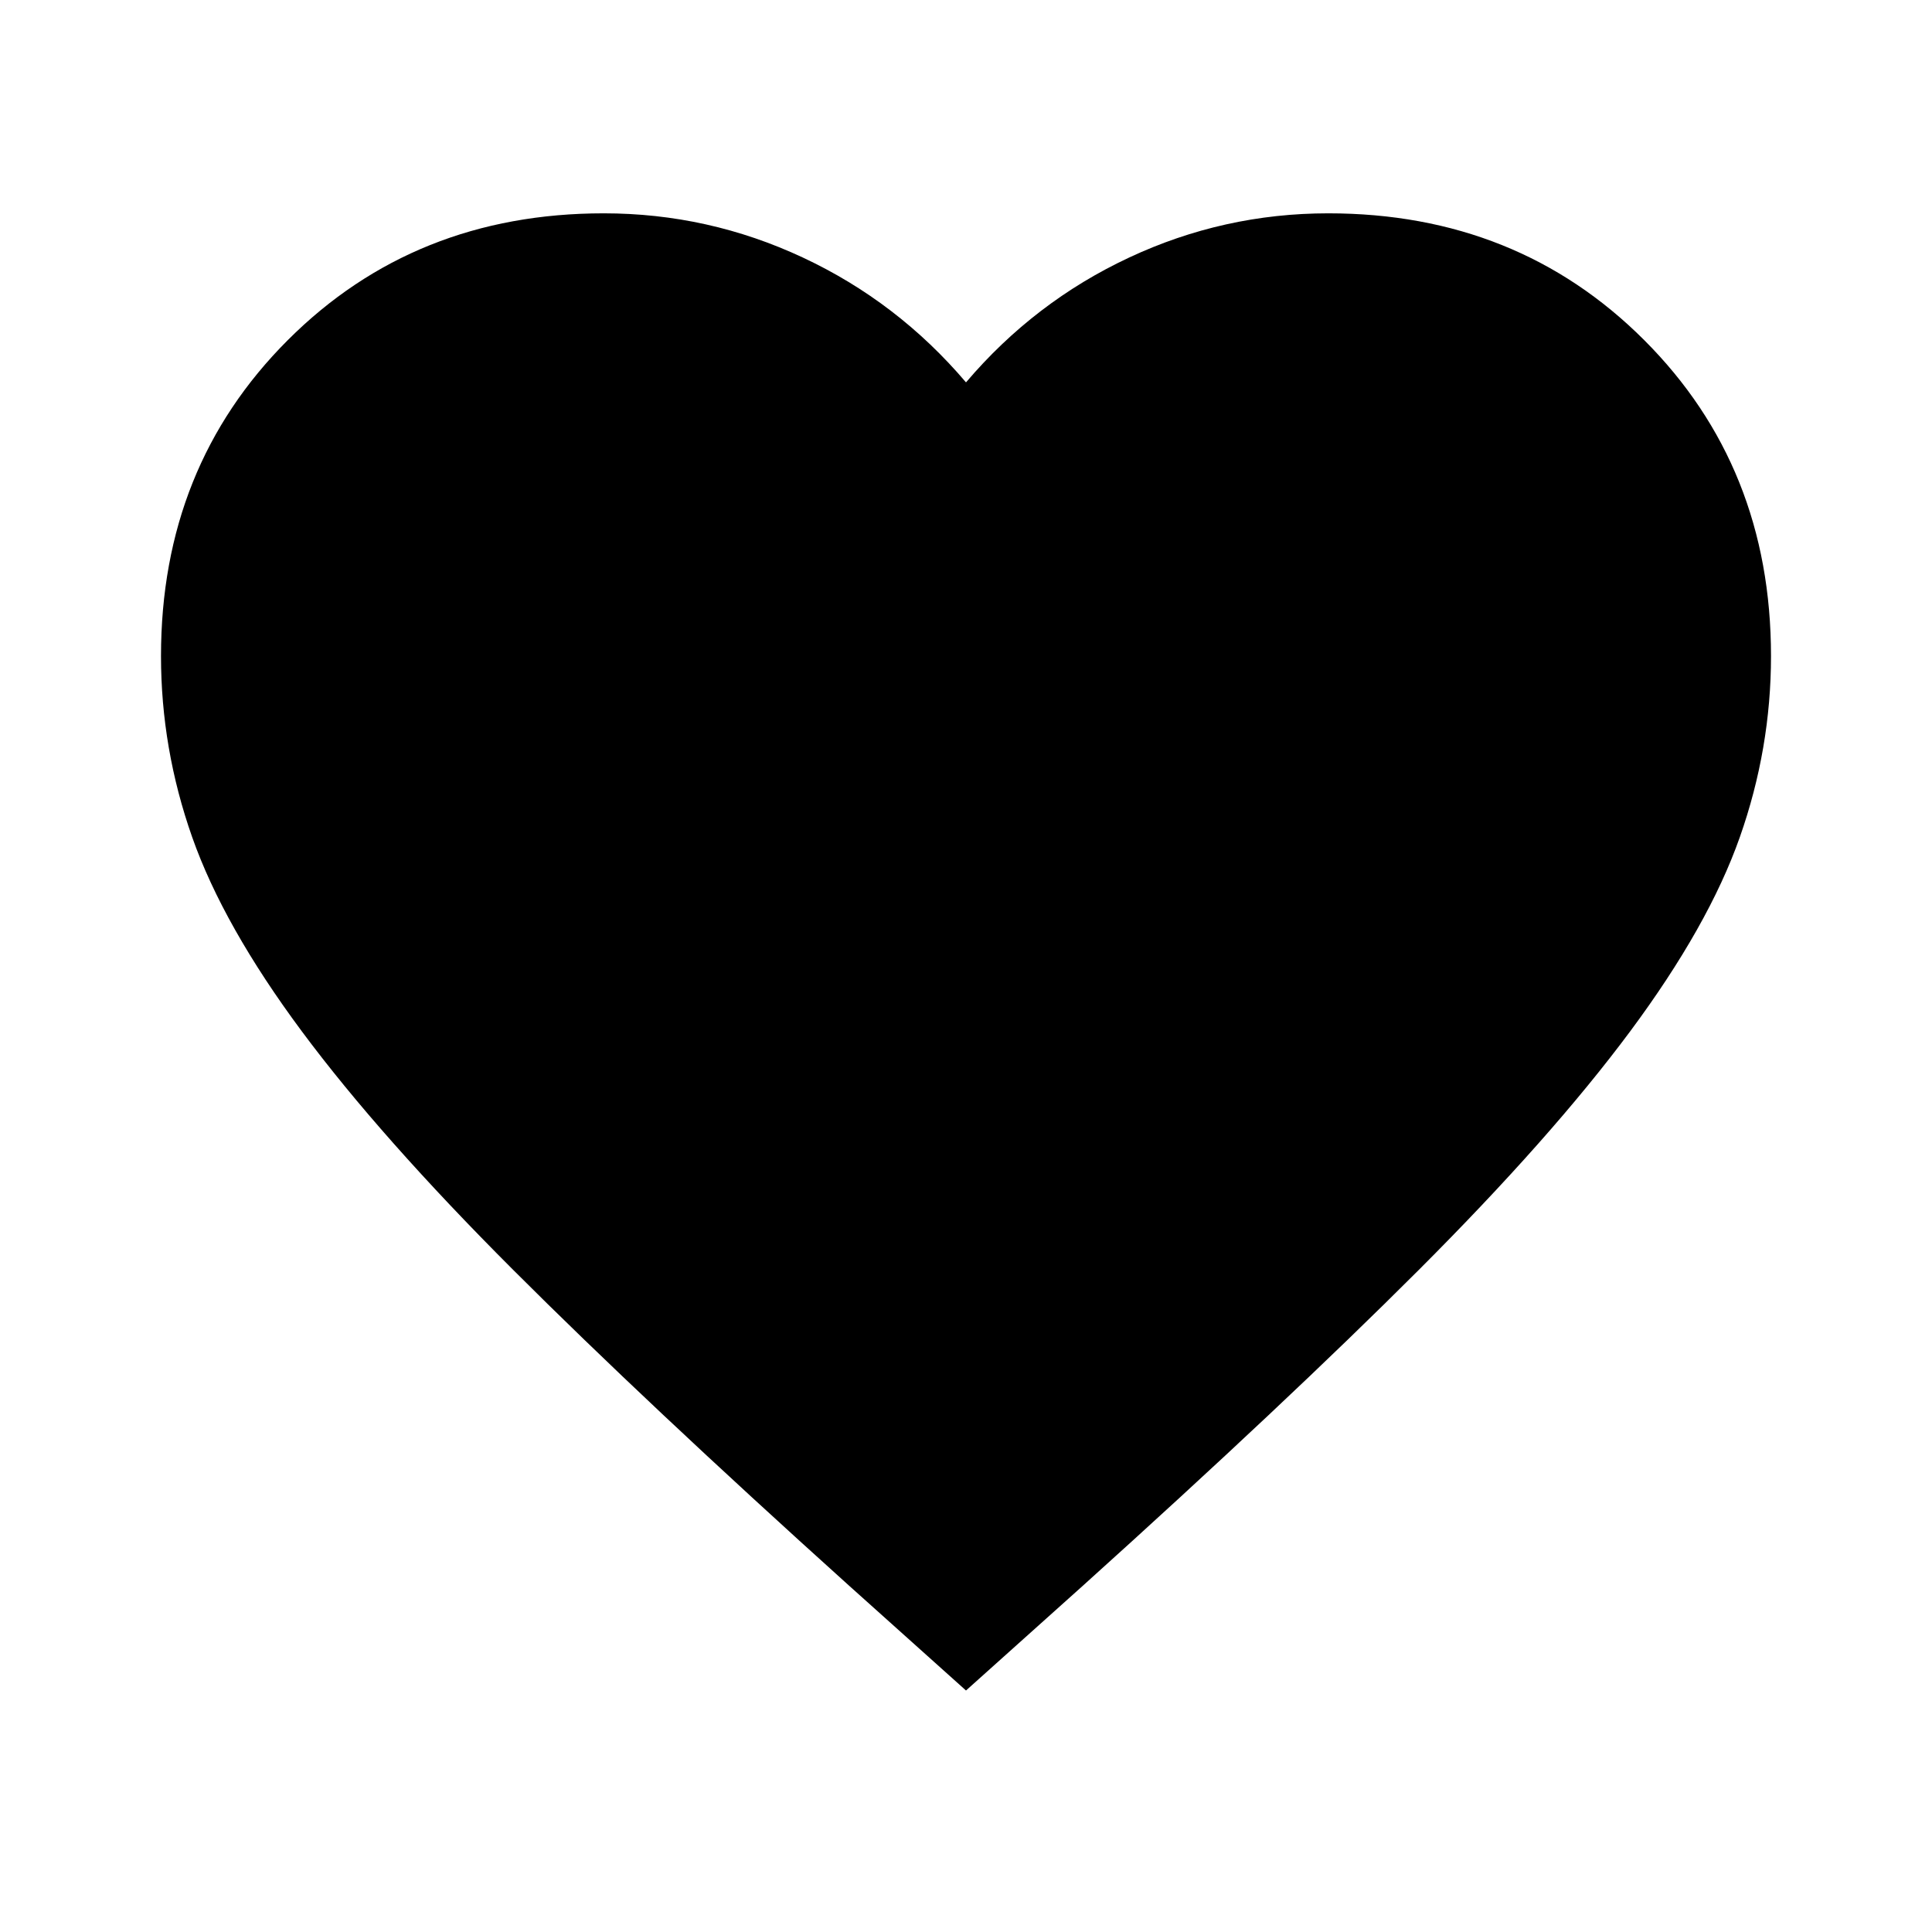
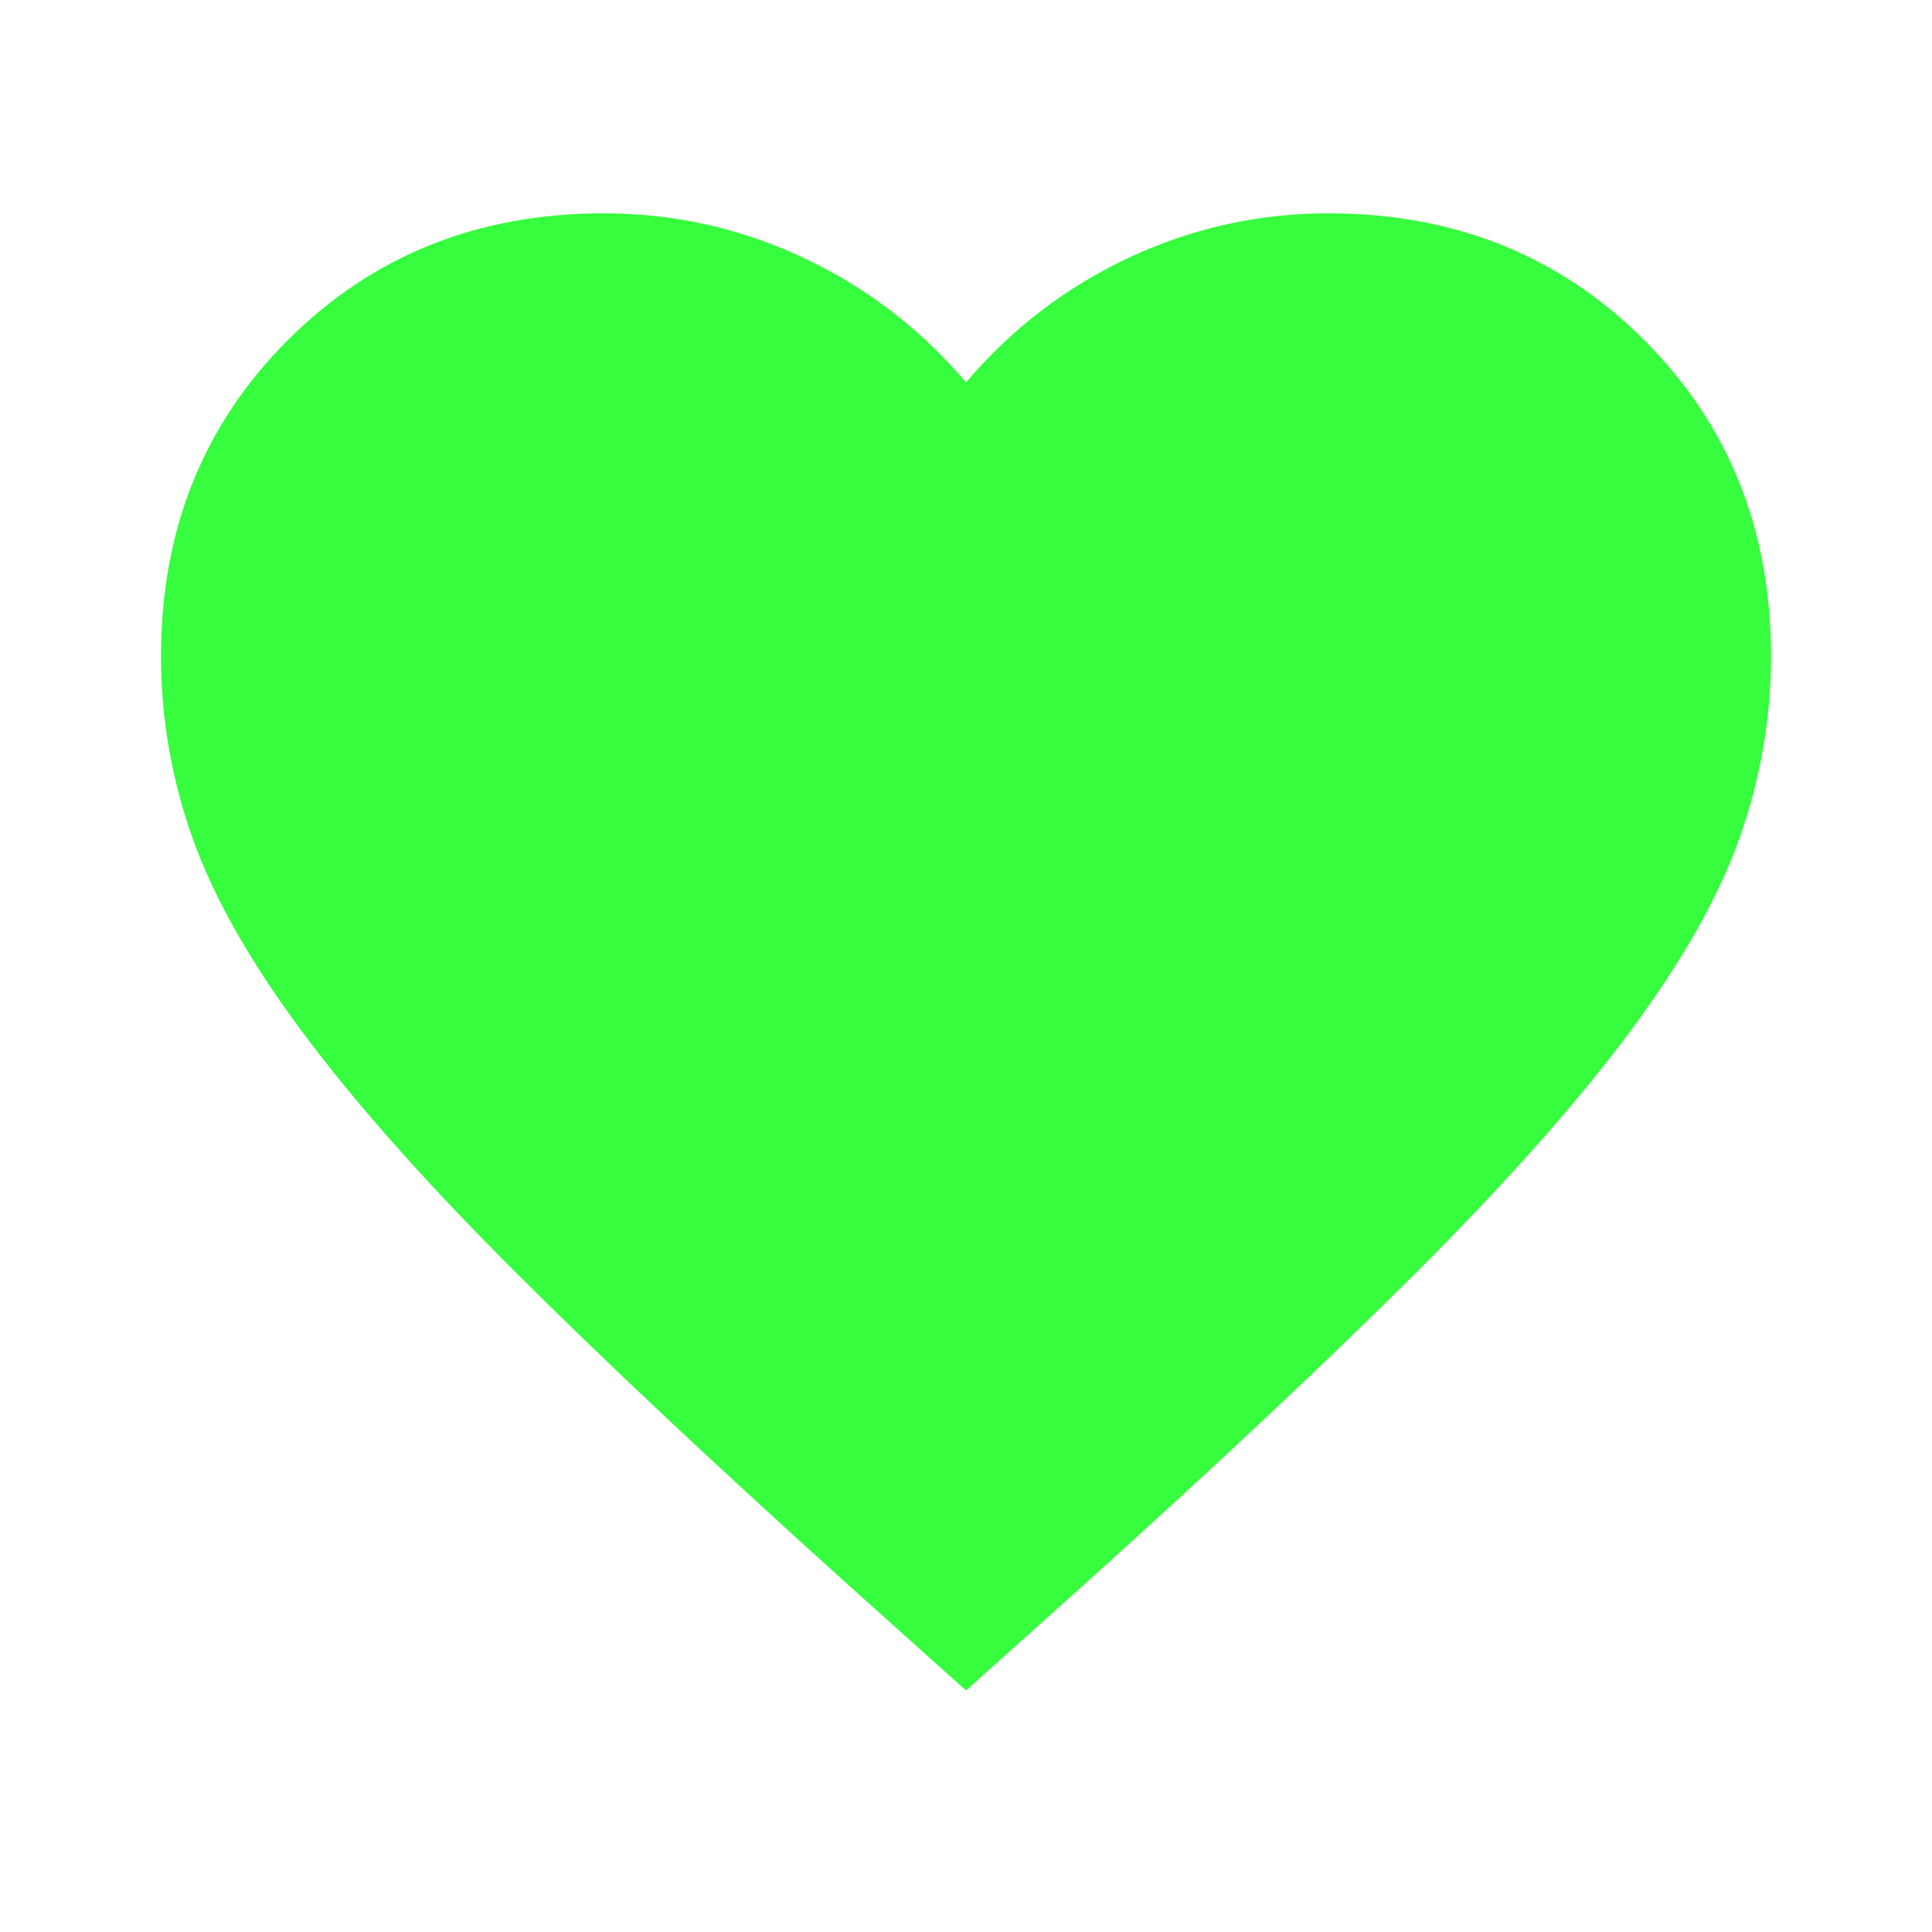
- <svg xmlns="http://www.w3.org/2000/svg" height="24" fill="'rgb(4 252 14 / 80%);'" viewBox="0 -960 960 960" width="24">
+ <svg xmlns="http://www.w3.org/2000/svg" height="24" fill="rgb(4 252 14 / 80%)" viewBox="0 -960 960 960" width="24">
  <path d="m480-120-58-52q-101-91-167-157T150-447.5Q111-500 95.5-544T80-634q0-94 63-157t157-63q52 0 99 22t81 62q34-40 81-62t99-22q94 0 157 63t63 157q0 46-15.5 90T810-447.5Q771-395 705-329T538-172l-58 52Z" />
</svg>
